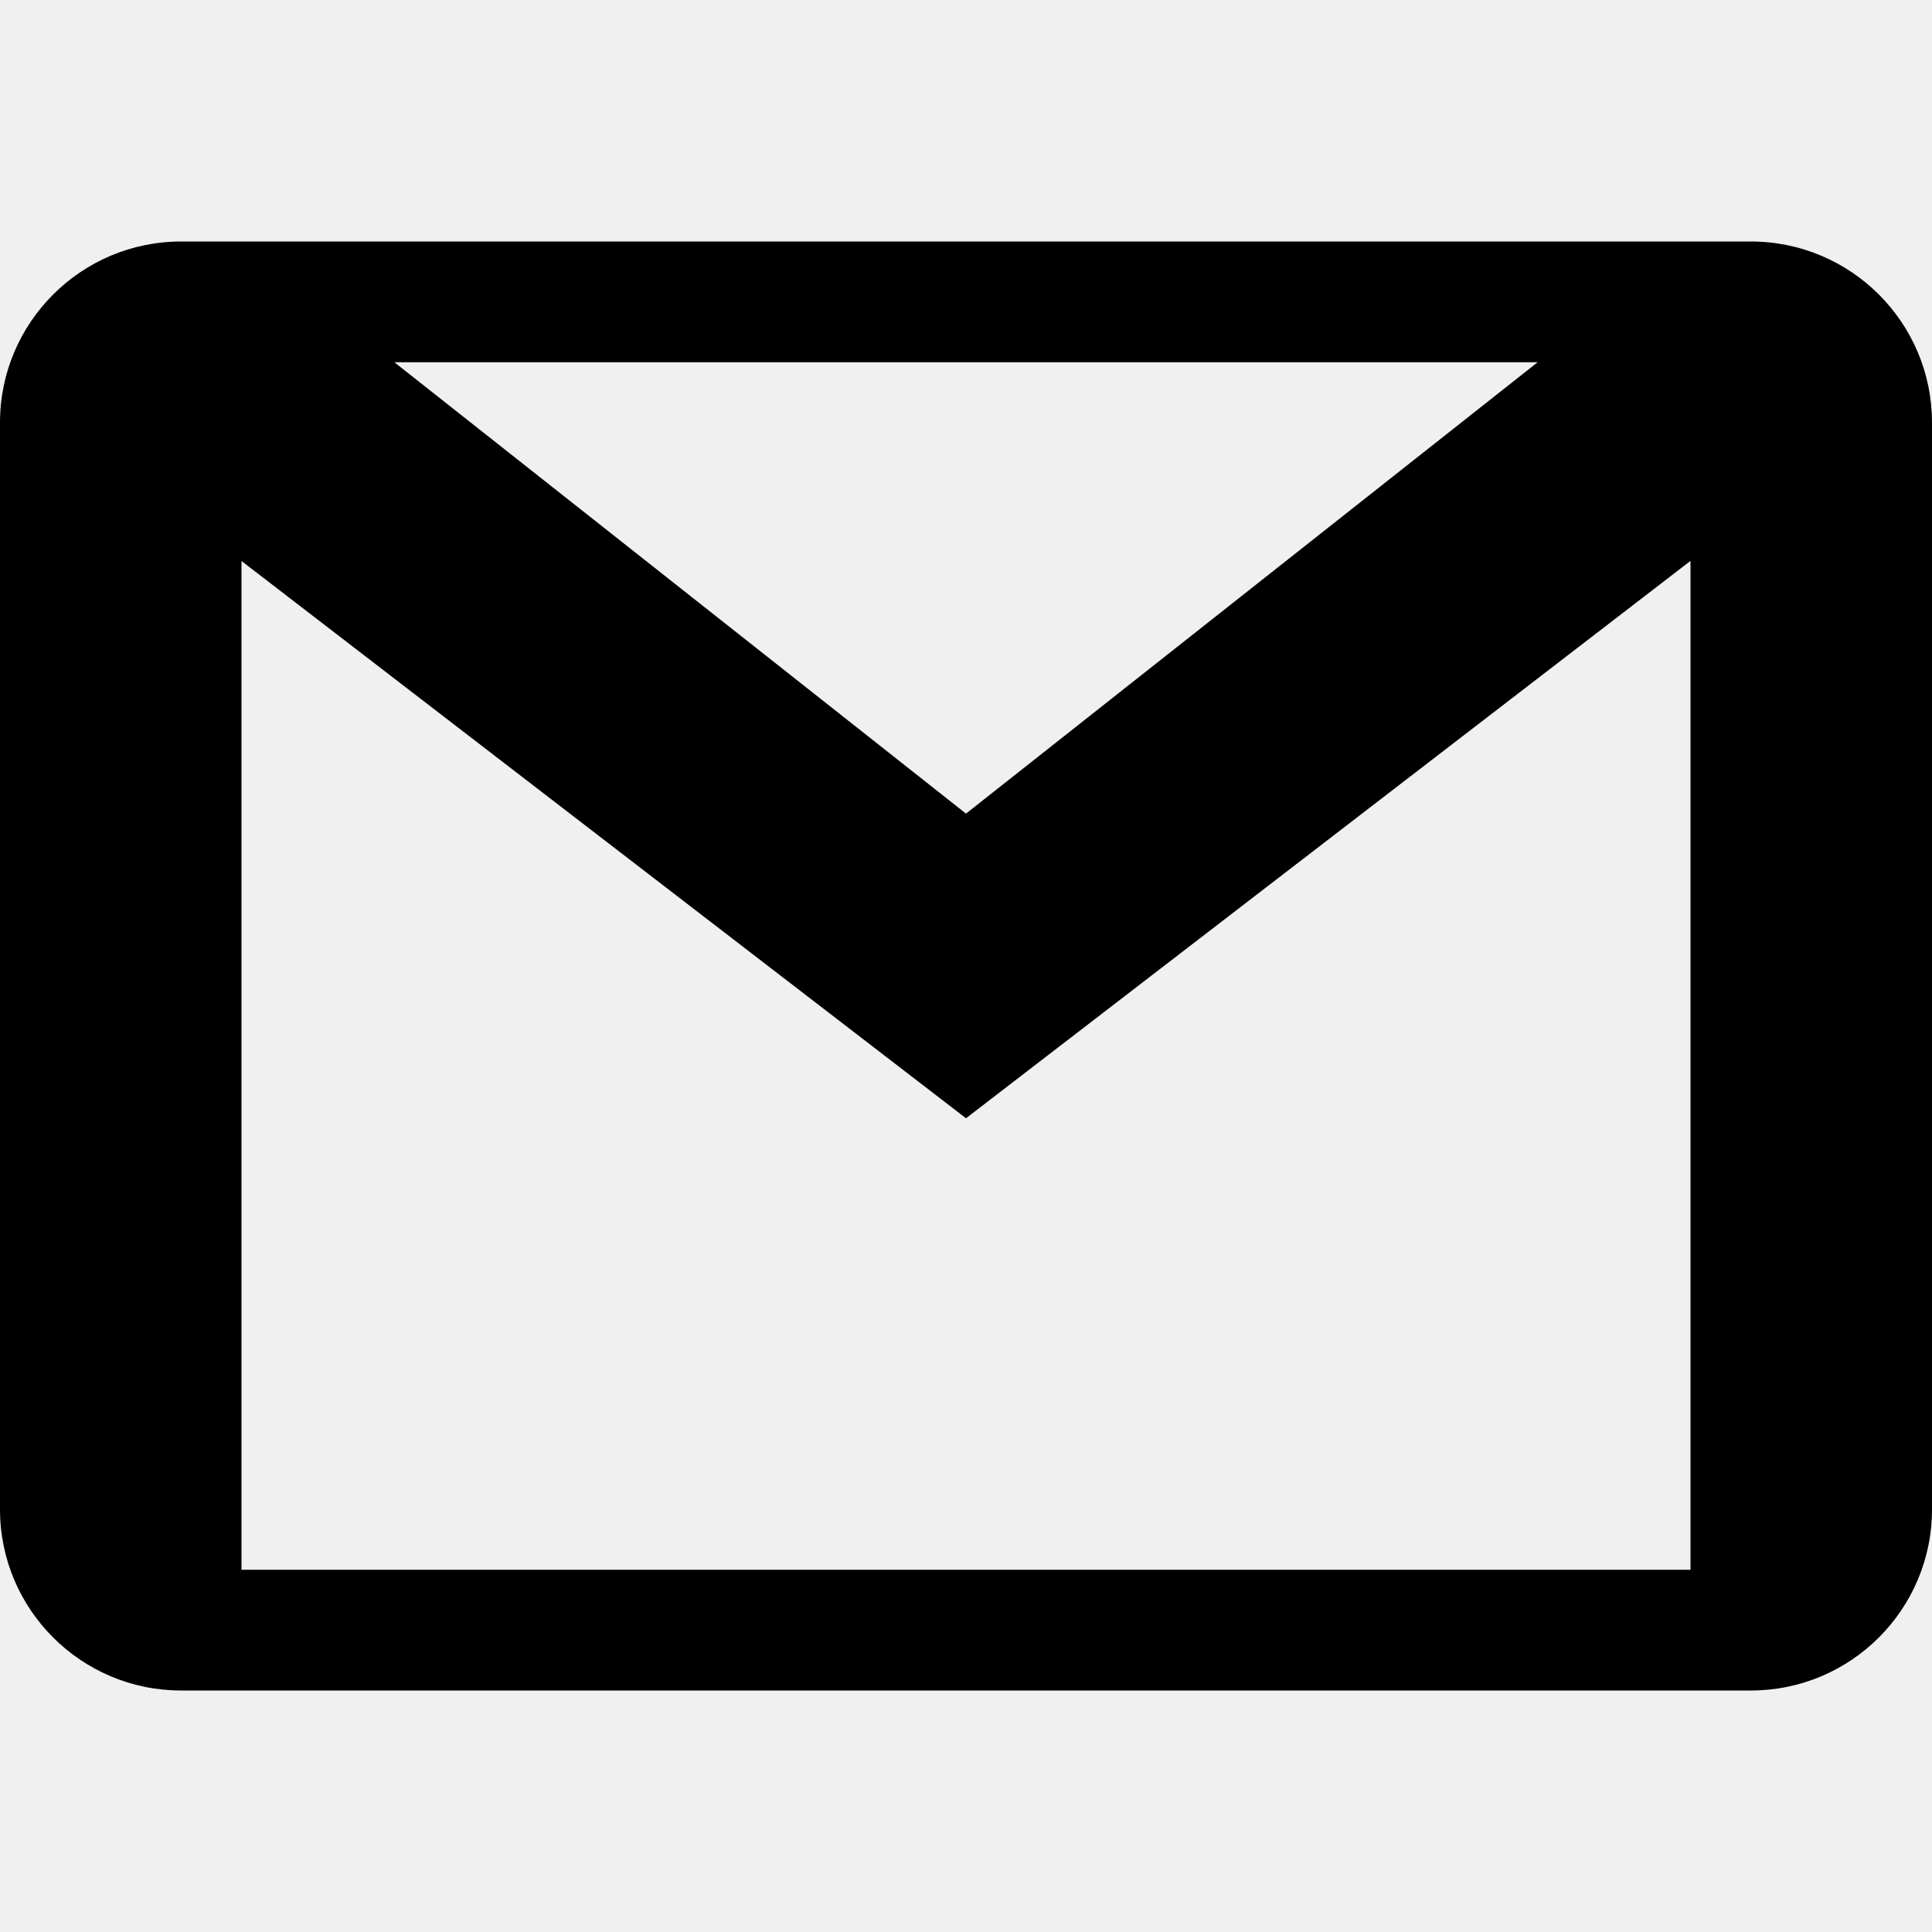
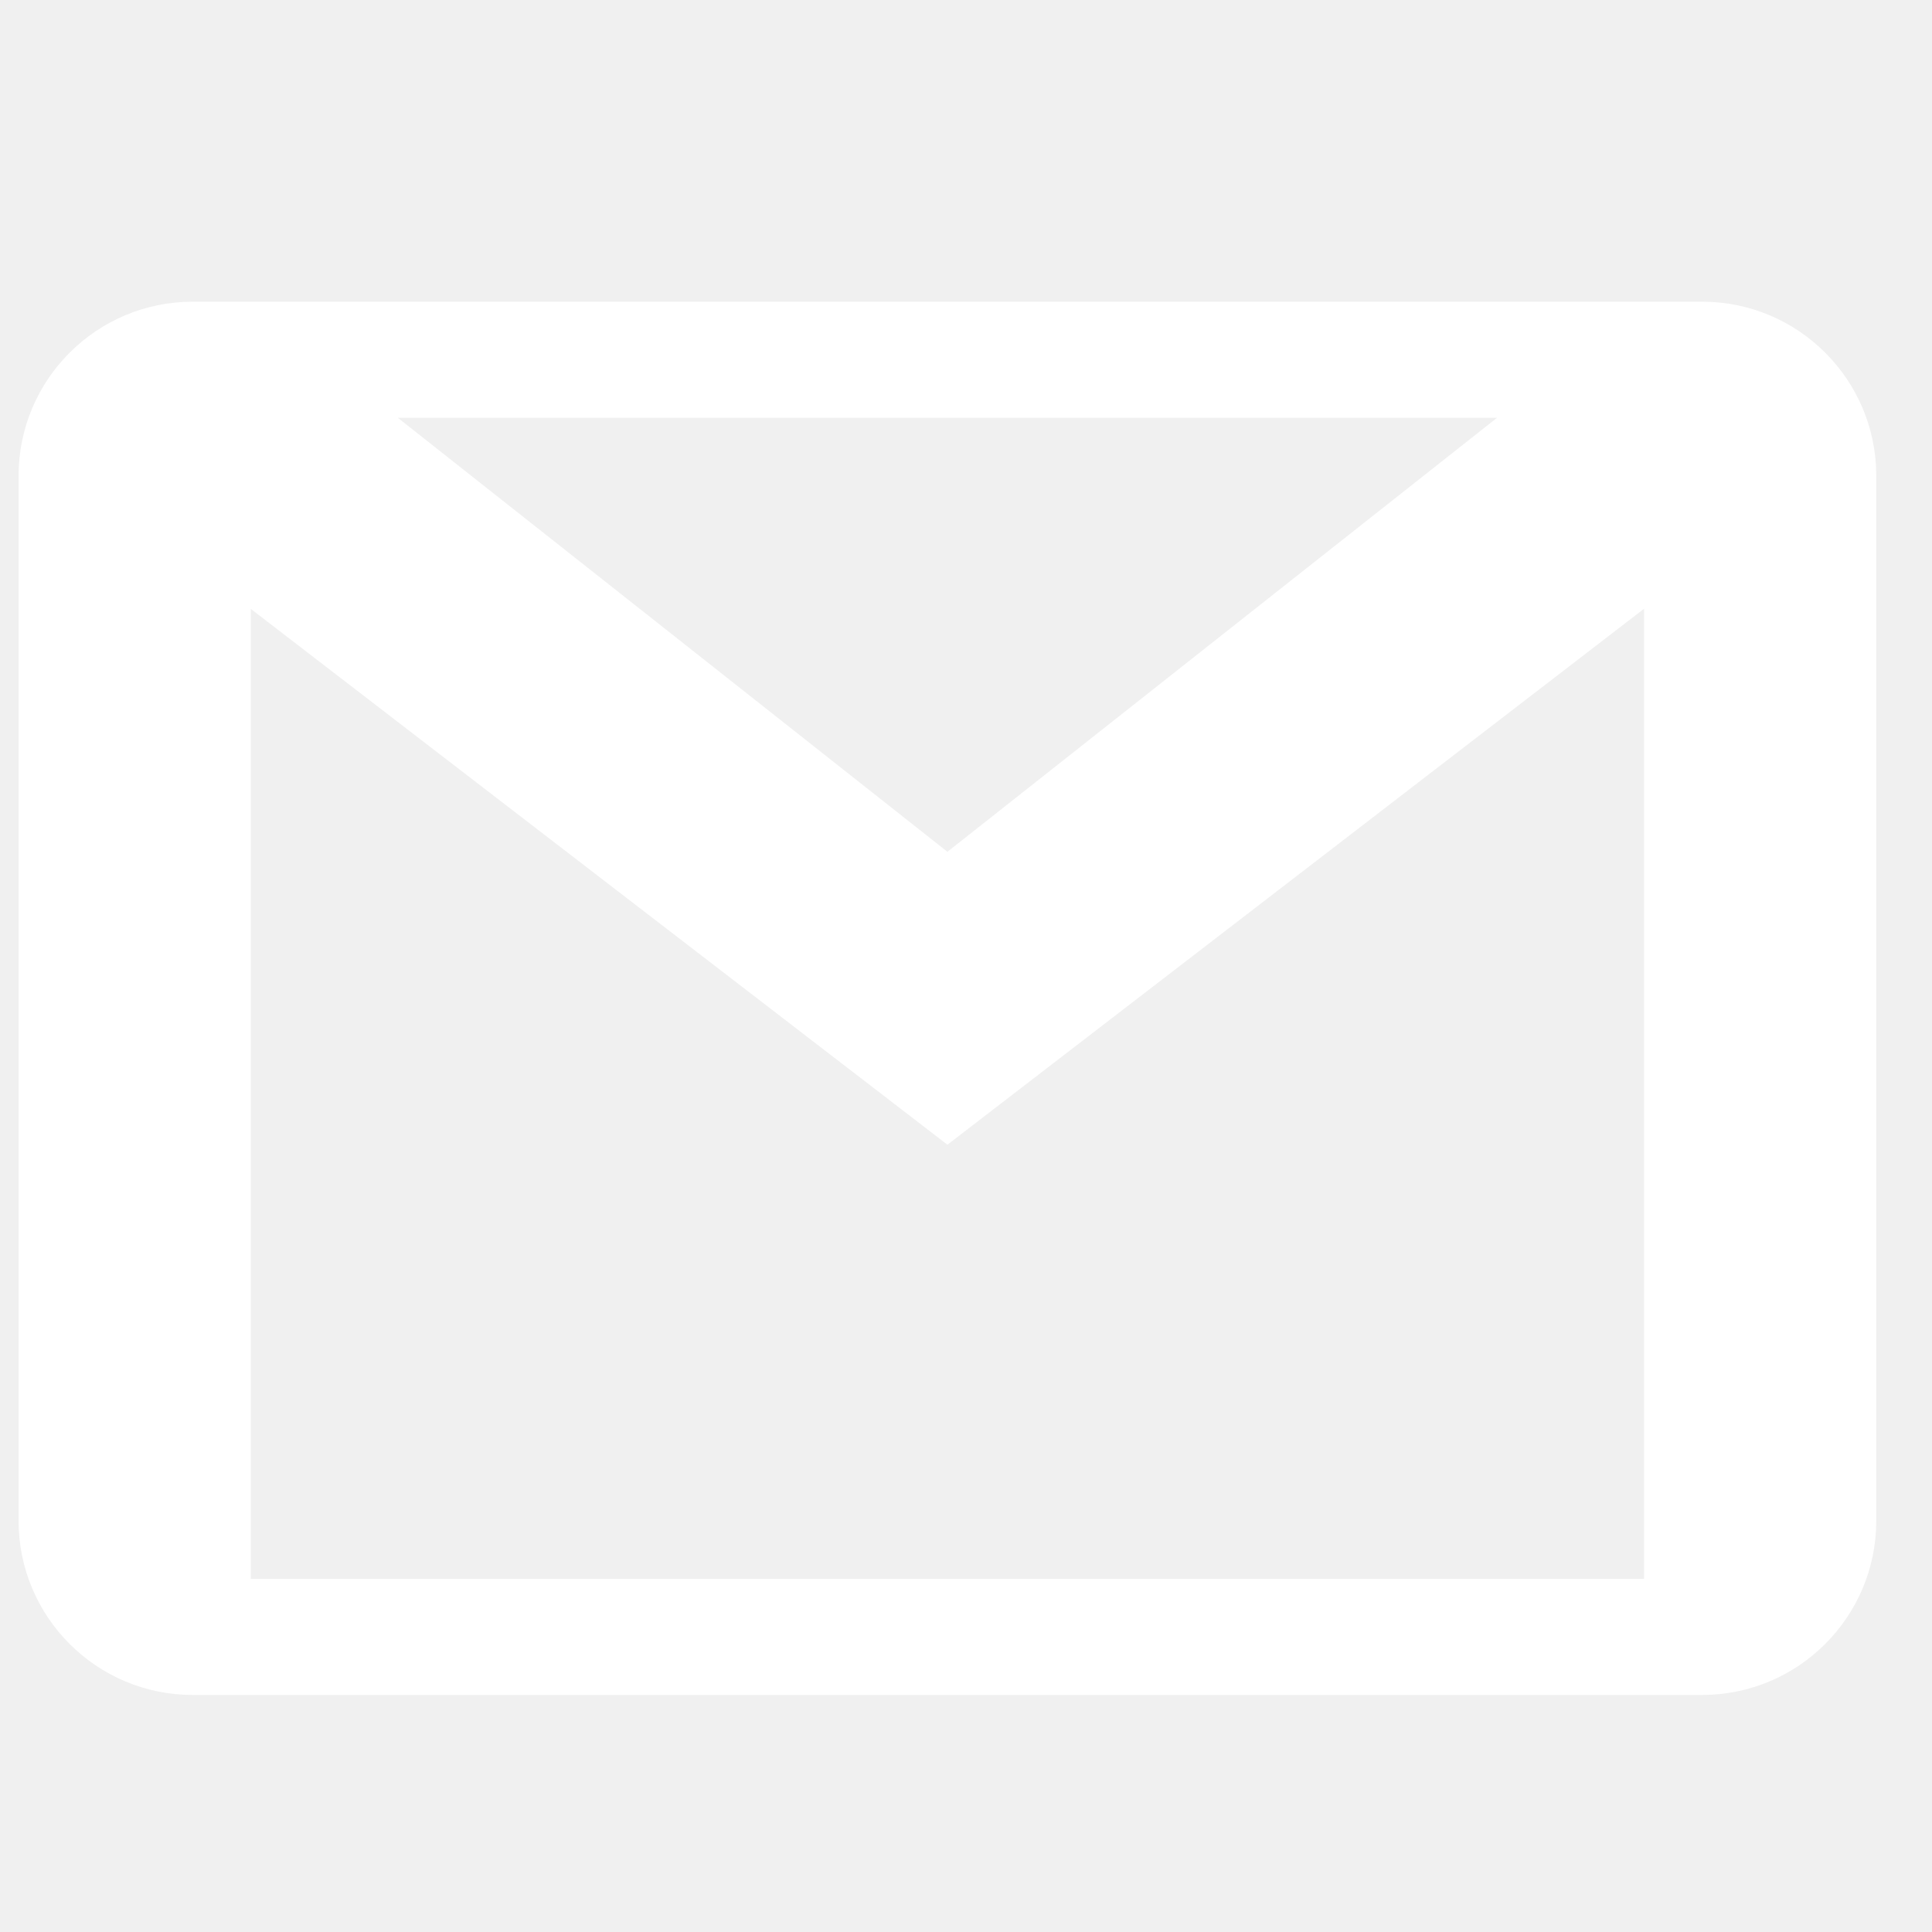
- <svg xmlns="http://www.w3.org/2000/svg" version="1.1" id="Capa_1" x="0px" y="0px" viewBox="0 0 512 512" style="enable-background:new 0 0 512 512;" xml:space="preserve">
-   <g>
-     <g>
-       <path d="M464,64h-16H64H48C21.504,64,0,85.504,0,112v16v256v16c0,26.496,21.504,48,48,48h16h384h16c26.496,0,48-21.504,48-48v-16    V128v-16C512,85.504,490.496,64,464,64z M407.488,96L256,215.616L104.512,96H407.488z M448,416H64V148.672l192,147.68L448,148.64    V416z" />
-     </g>
+ <svg xmlns="http://www.w3.org/2000/svg" width="26" height="26" viewBox="0 0 26 26" fill="none">
+   <g clip-path="url(#clip0)">
+     <path d="M22.906 4.06H22.125H3.375H2.594C1.3 4.06 0.25 5.11 0.25 6.403V7.185V19.685V20.466C0.25 21.76 1.3 22.81 2.594 22.81H3.375H22.125H22.906C24.2 22.81 25.25 21.76 25.25 20.466V19.685V7.185V6.403C25.25 5.11 24.2 4.06 22.906 4.06ZM20.147 5.622L12.75 11.463L5.353 5.622H20.147ZM22.125 21.247H3.375V8.194L12.75 15.405L22.125 8.192V21.247Z" fill="white" />
  </g>
-   <g>
- </g>
-   <g>
- </g>
-   <g>
- </g>
-   <g>
- </g>
-   <g>
- </g>
-   <g>
- </g>
-   <g>
- </g>
-   <g>
- </g>
-   <g>
- </g>
-   <g>
- </g>
-   <g>
- </g>
-   <g>
- </g>
-   <g>
- </g>
-   <g>
- </g>
-   <g>
- </g>
+   <defs>
+     <clipPath id="clip0">
+       <rect width="25" height="25" fill="white" transform="translate(0.25 0.93457)" />
+     </clipPath>
+   </defs>
</svg>
